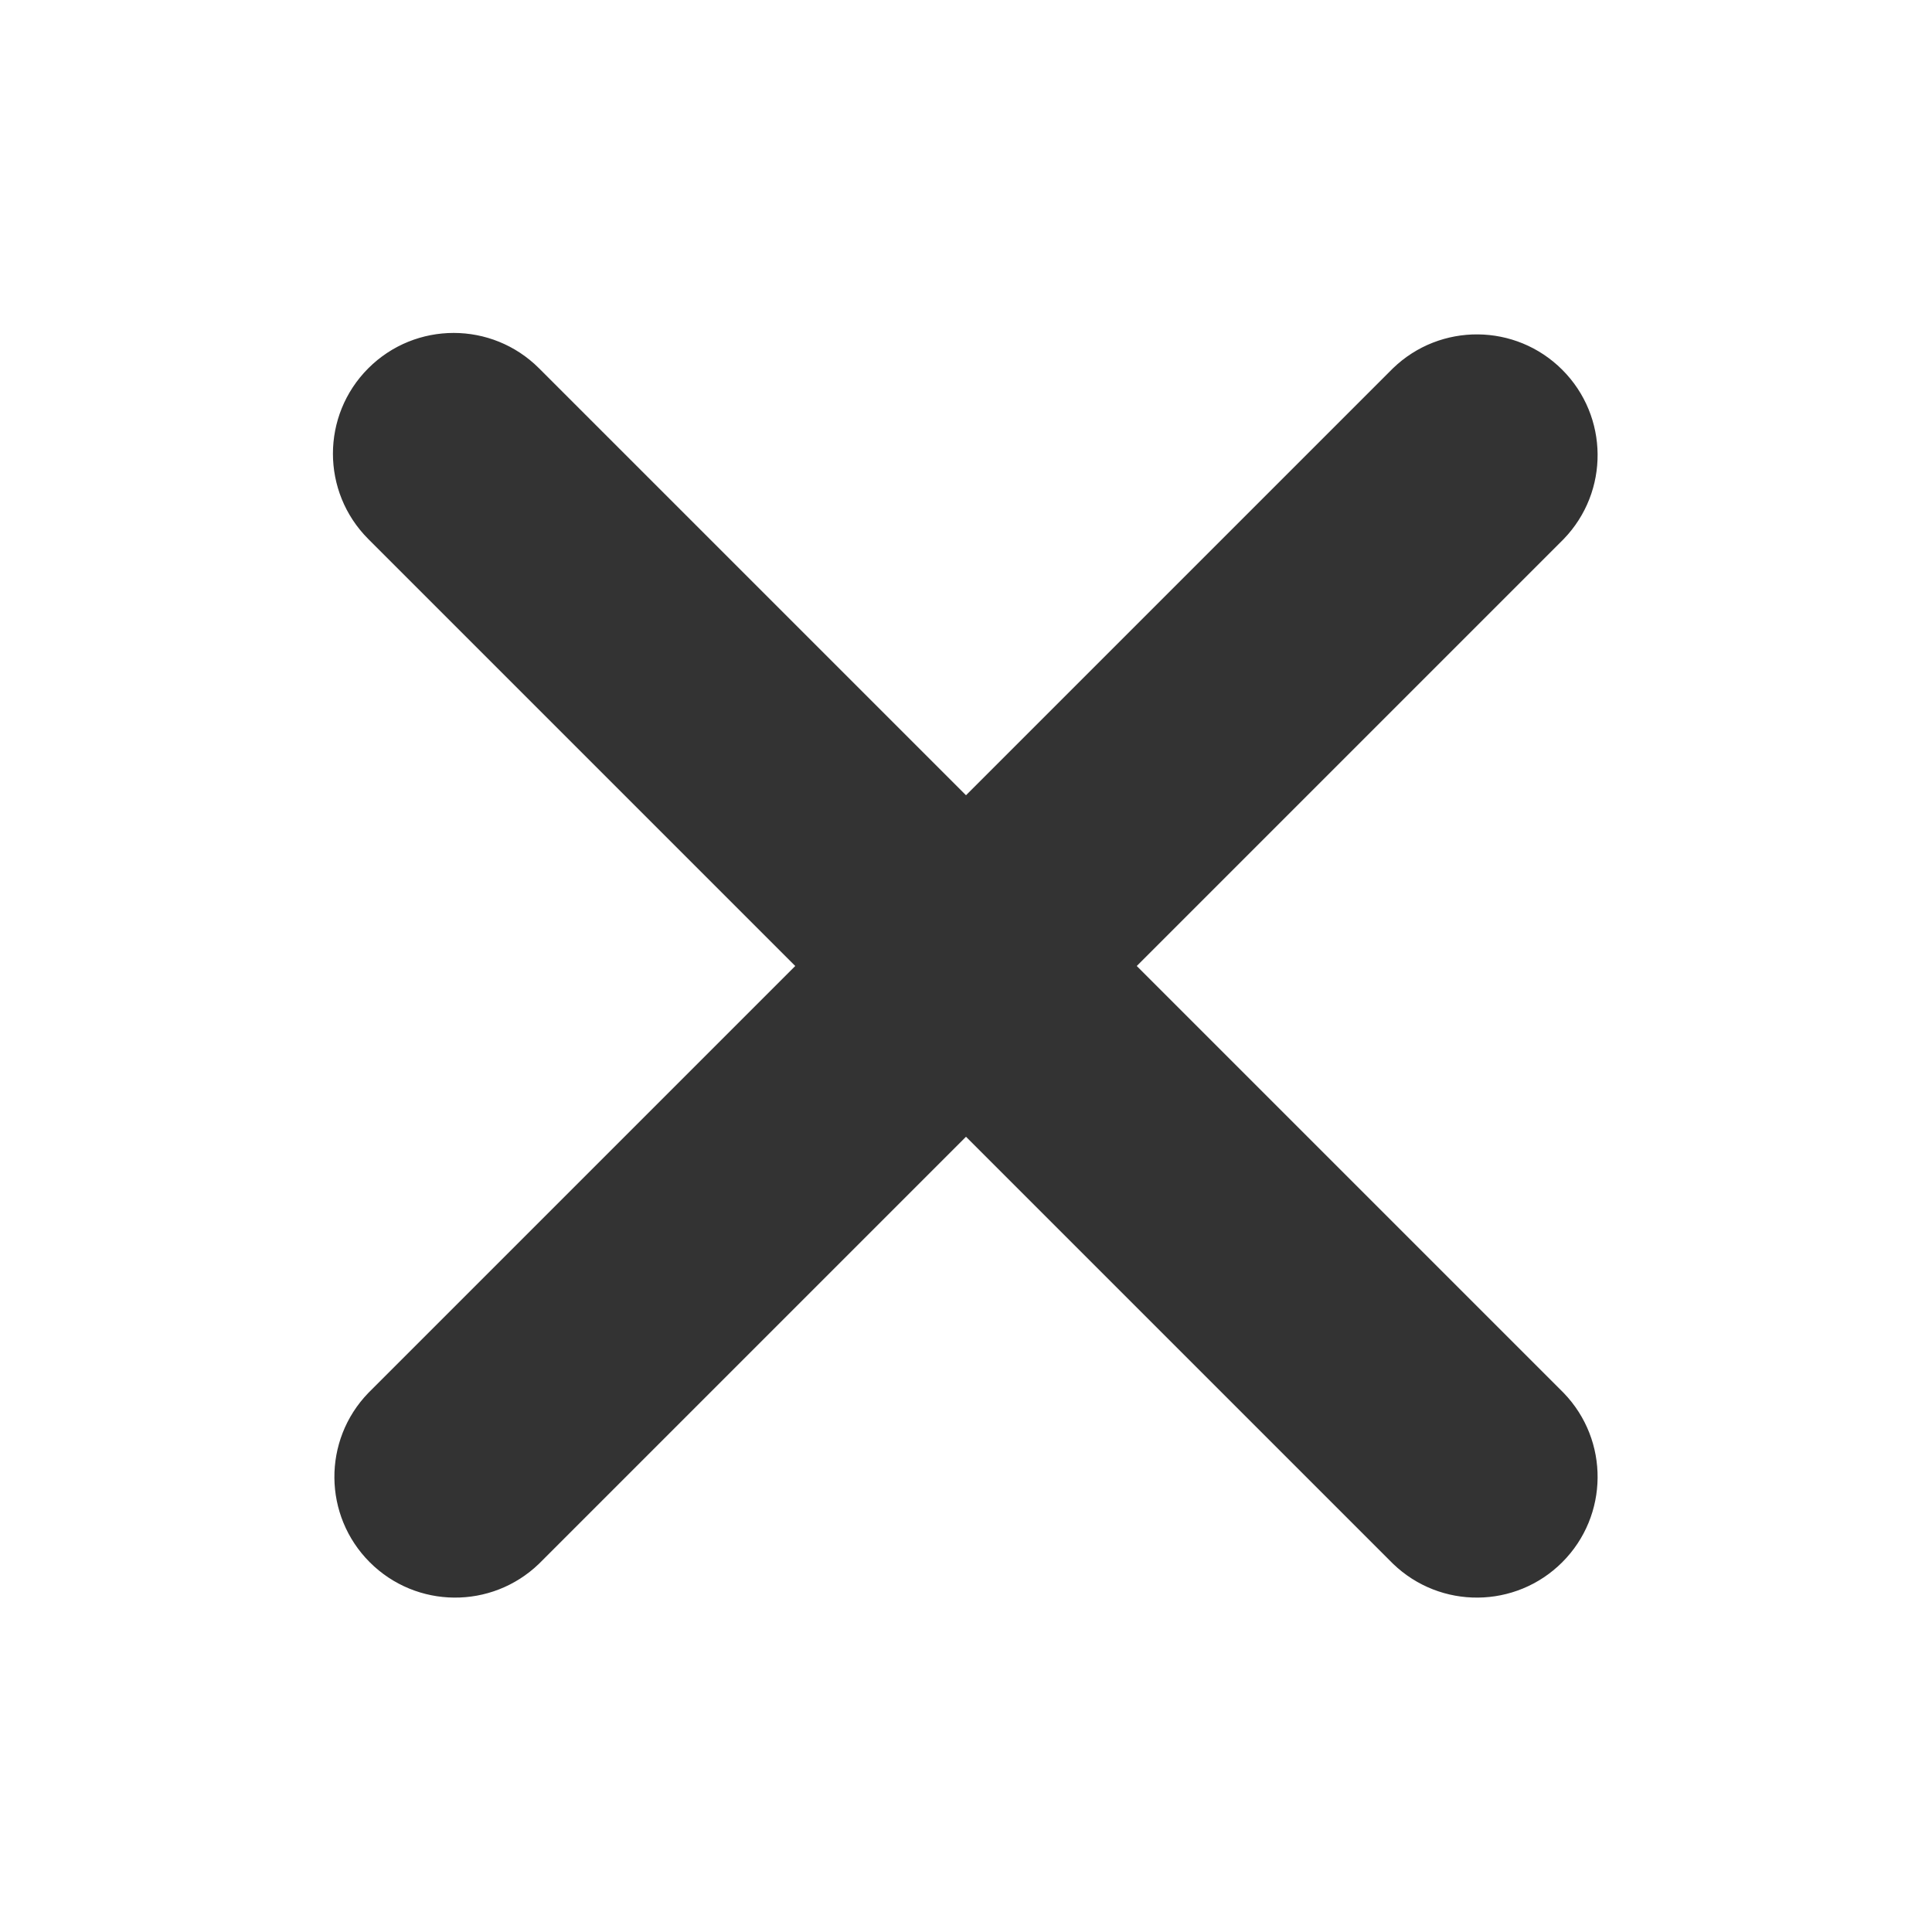
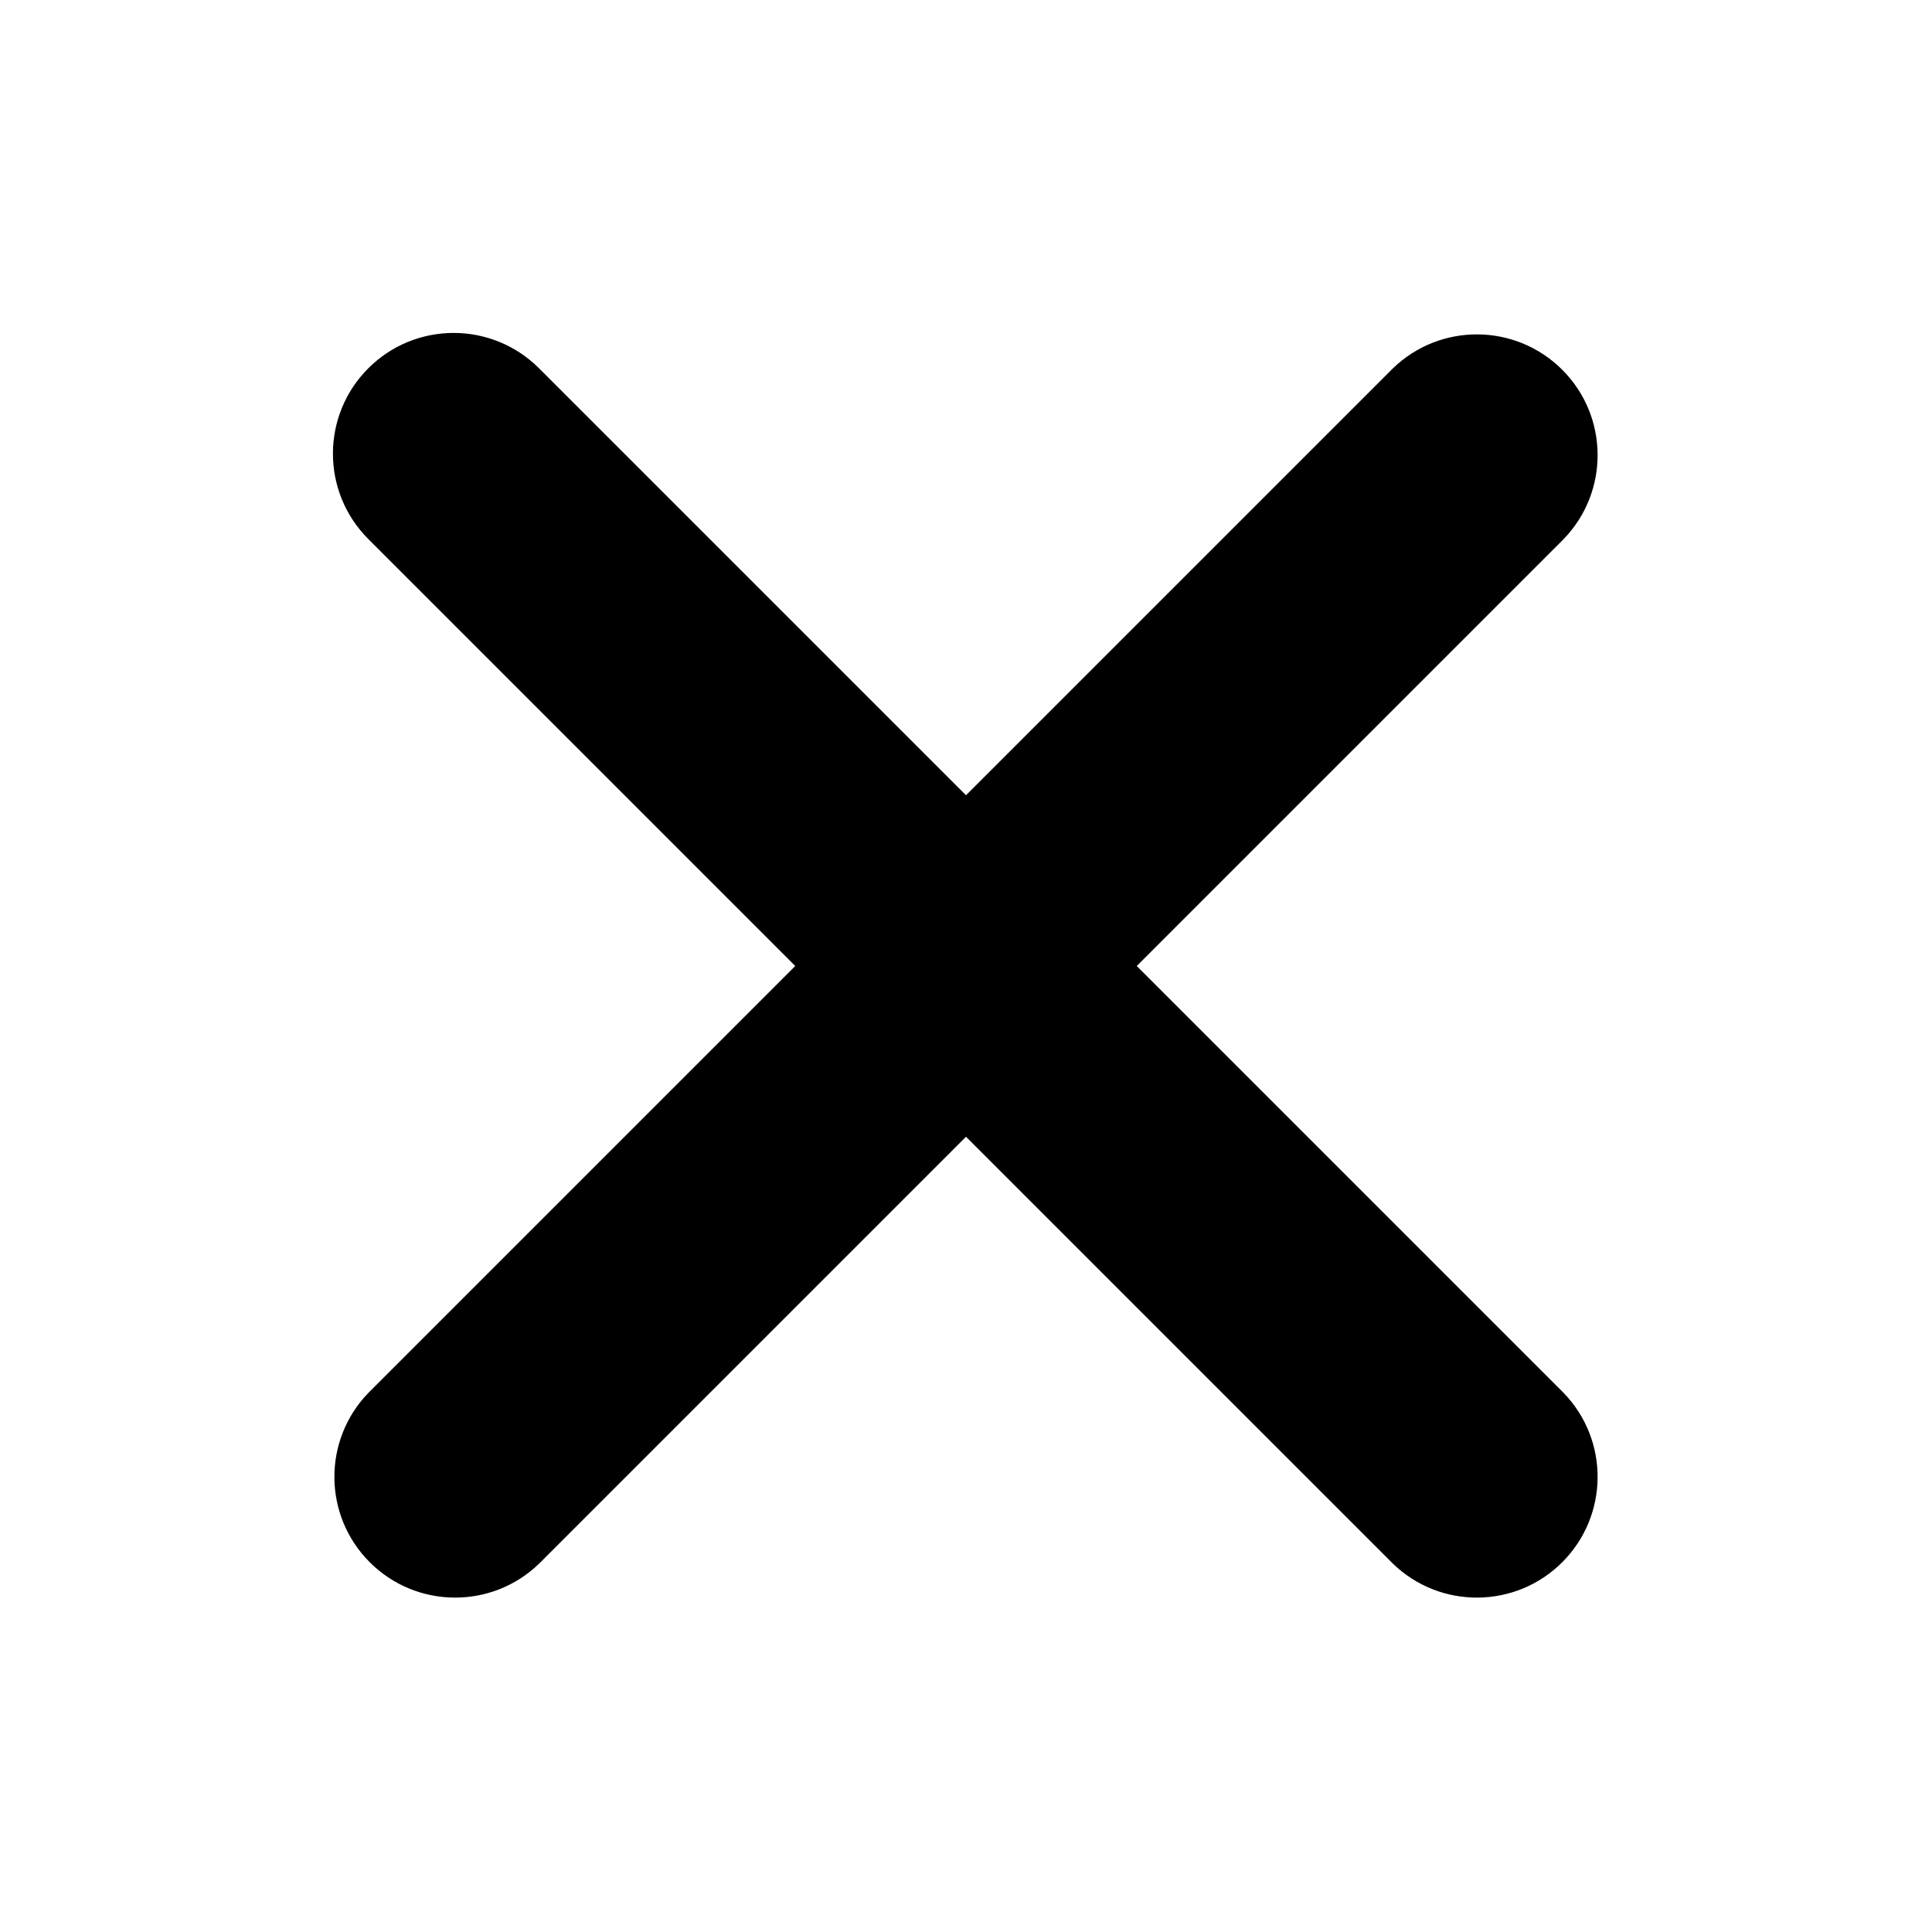
<svg xmlns="http://www.w3.org/2000/svg" width="24px" height="24px" viewBox="0 0 1024 1024">
-   <path fill="#333333" d="M195.2 195.2a64 64 0 0 1 90.496 0L512 421.504 738.304 195.2a64 64 0 0 1 90.496 90.496L602.496 512 828.8 738.304a64 64 0 0 1-90.496 90.496L512 602.496 285.696 828.8a64 64 0 0 1-90.496-90.496L421.504 512 195.2 285.696a64 64 0 0 1 0-90.496z" />
+   <path fill="#000000" d="M195.2 195.2a64 64 0 0 1 90.496 0L512 421.504 738.304 195.2a64 64 0 0 1 90.496 90.496L602.496 512 828.8 738.304a64 64 0 0 1-90.496 90.496L512 602.496 285.696 828.8a64 64 0 0 1-90.496-90.496L421.504 512 195.2 285.696a64 64 0 0 1 0-90.496z" />
</svg>
